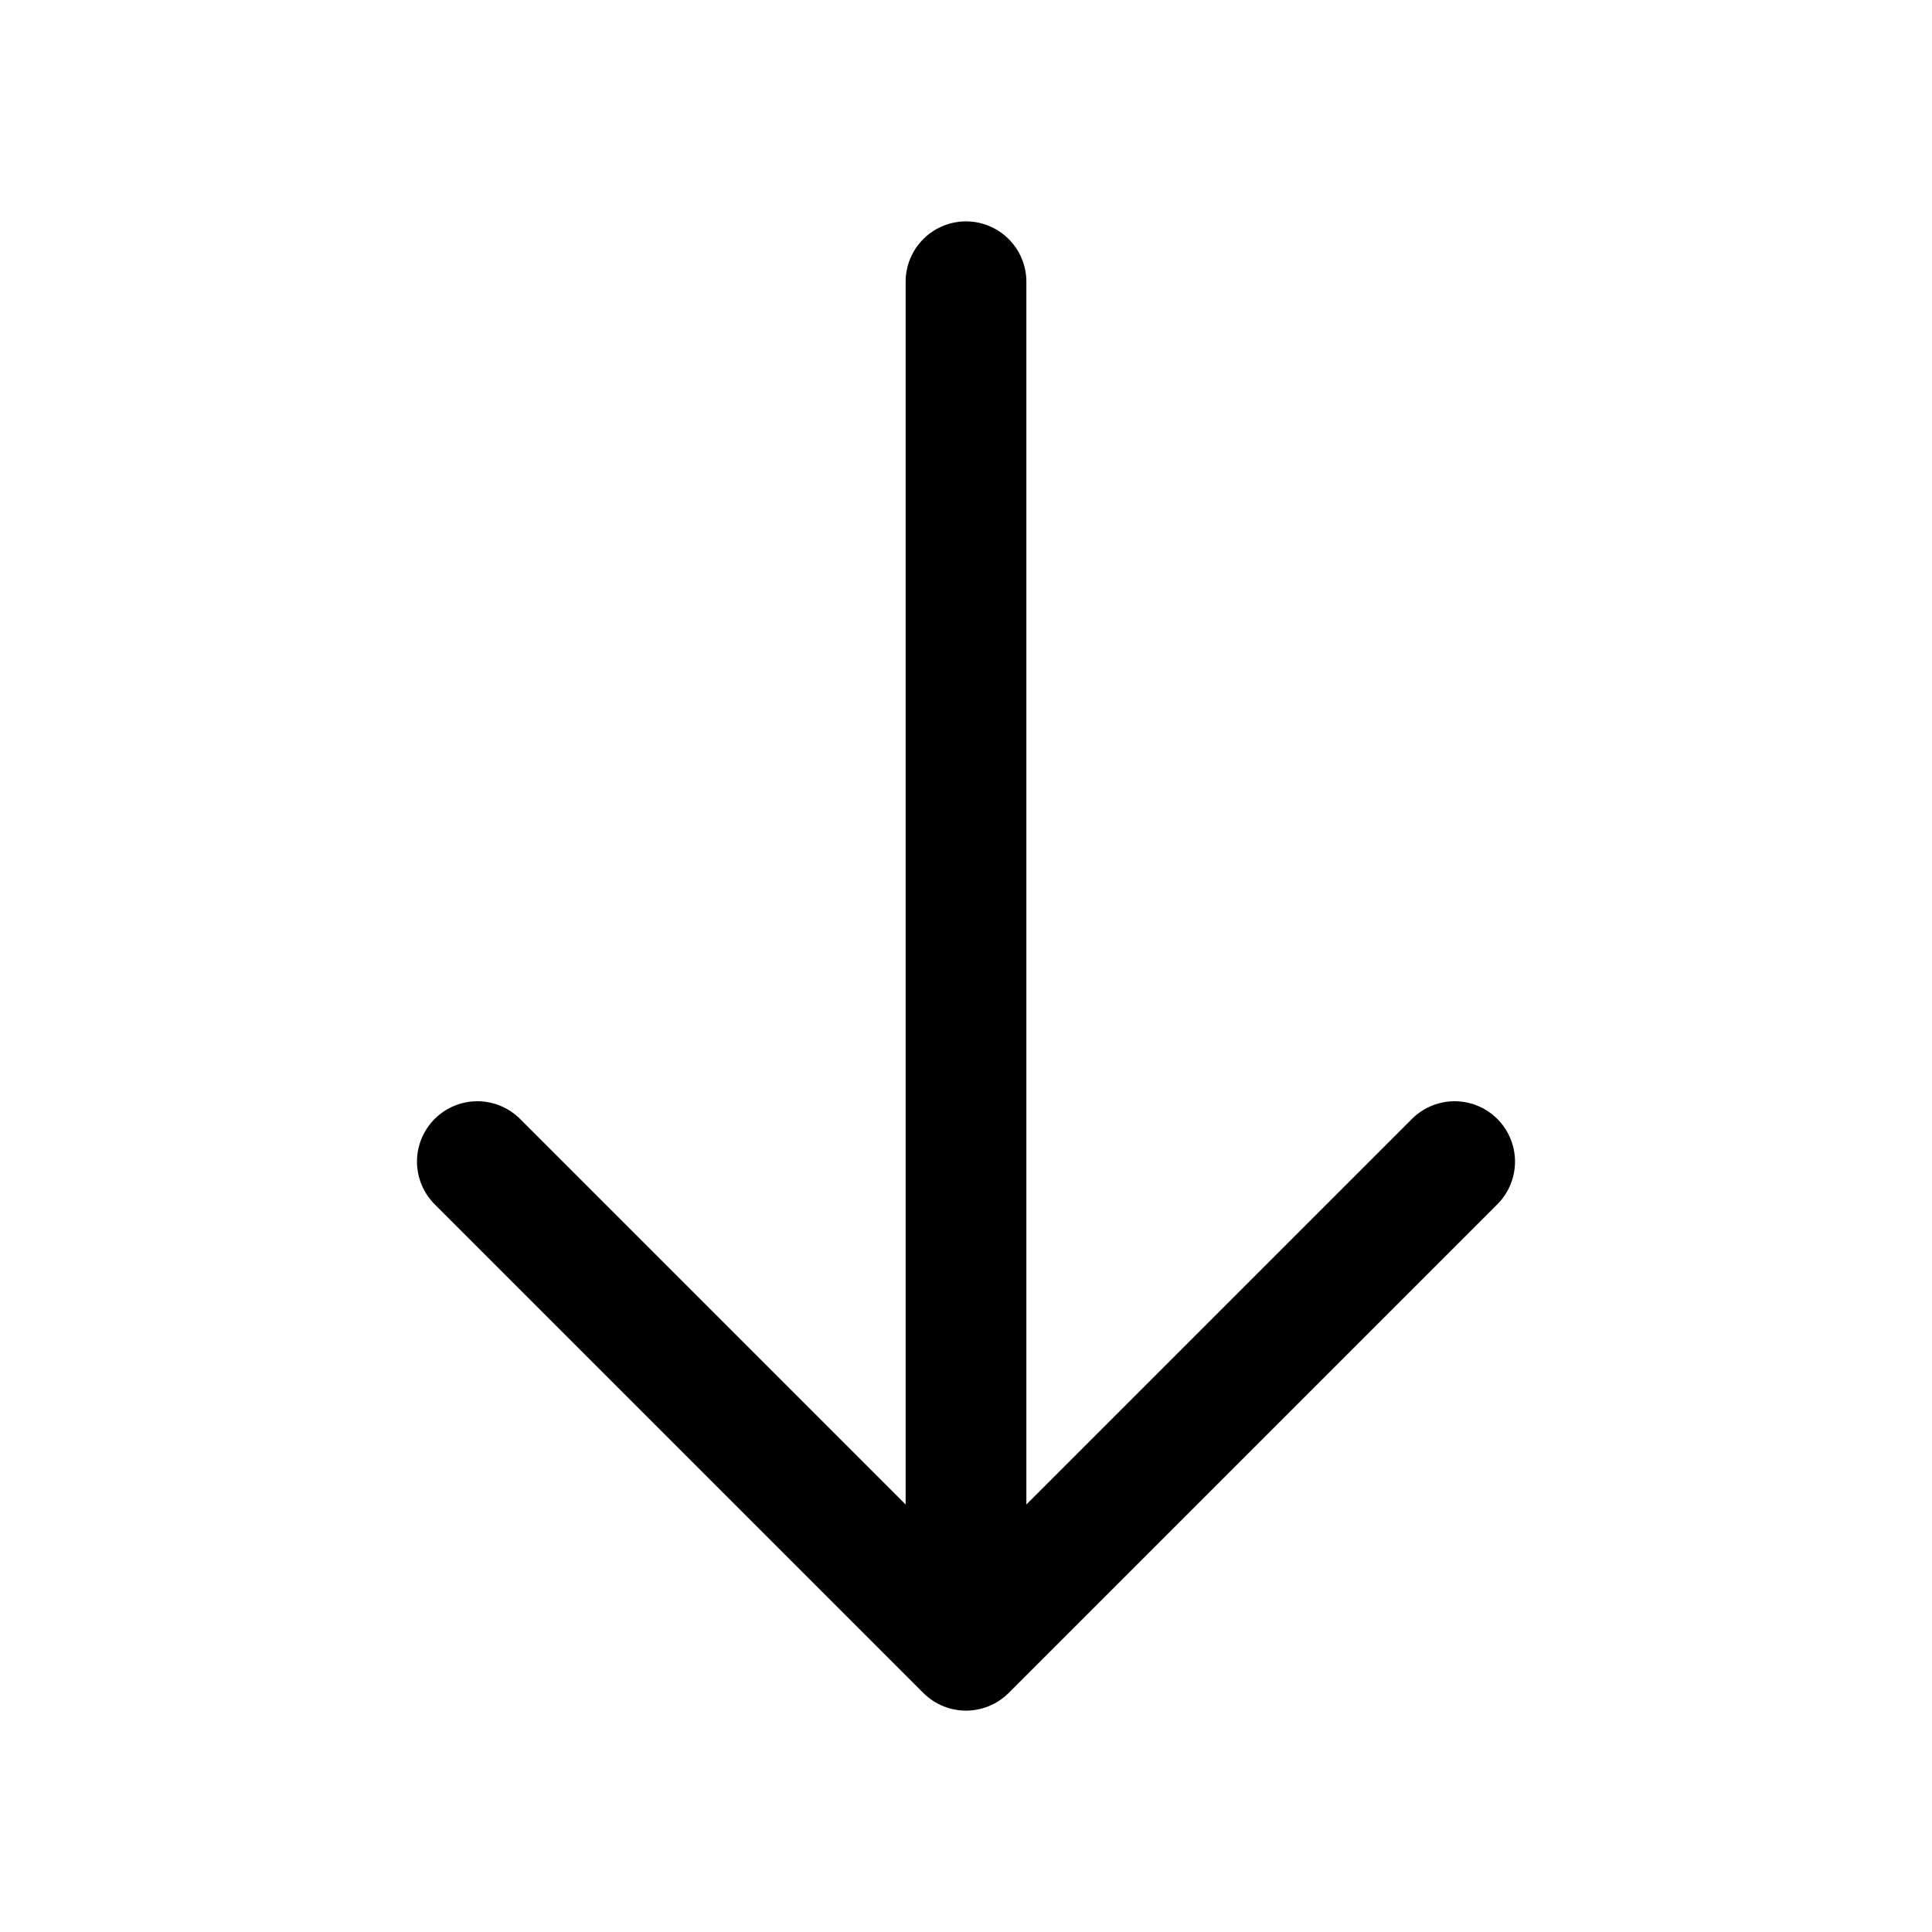
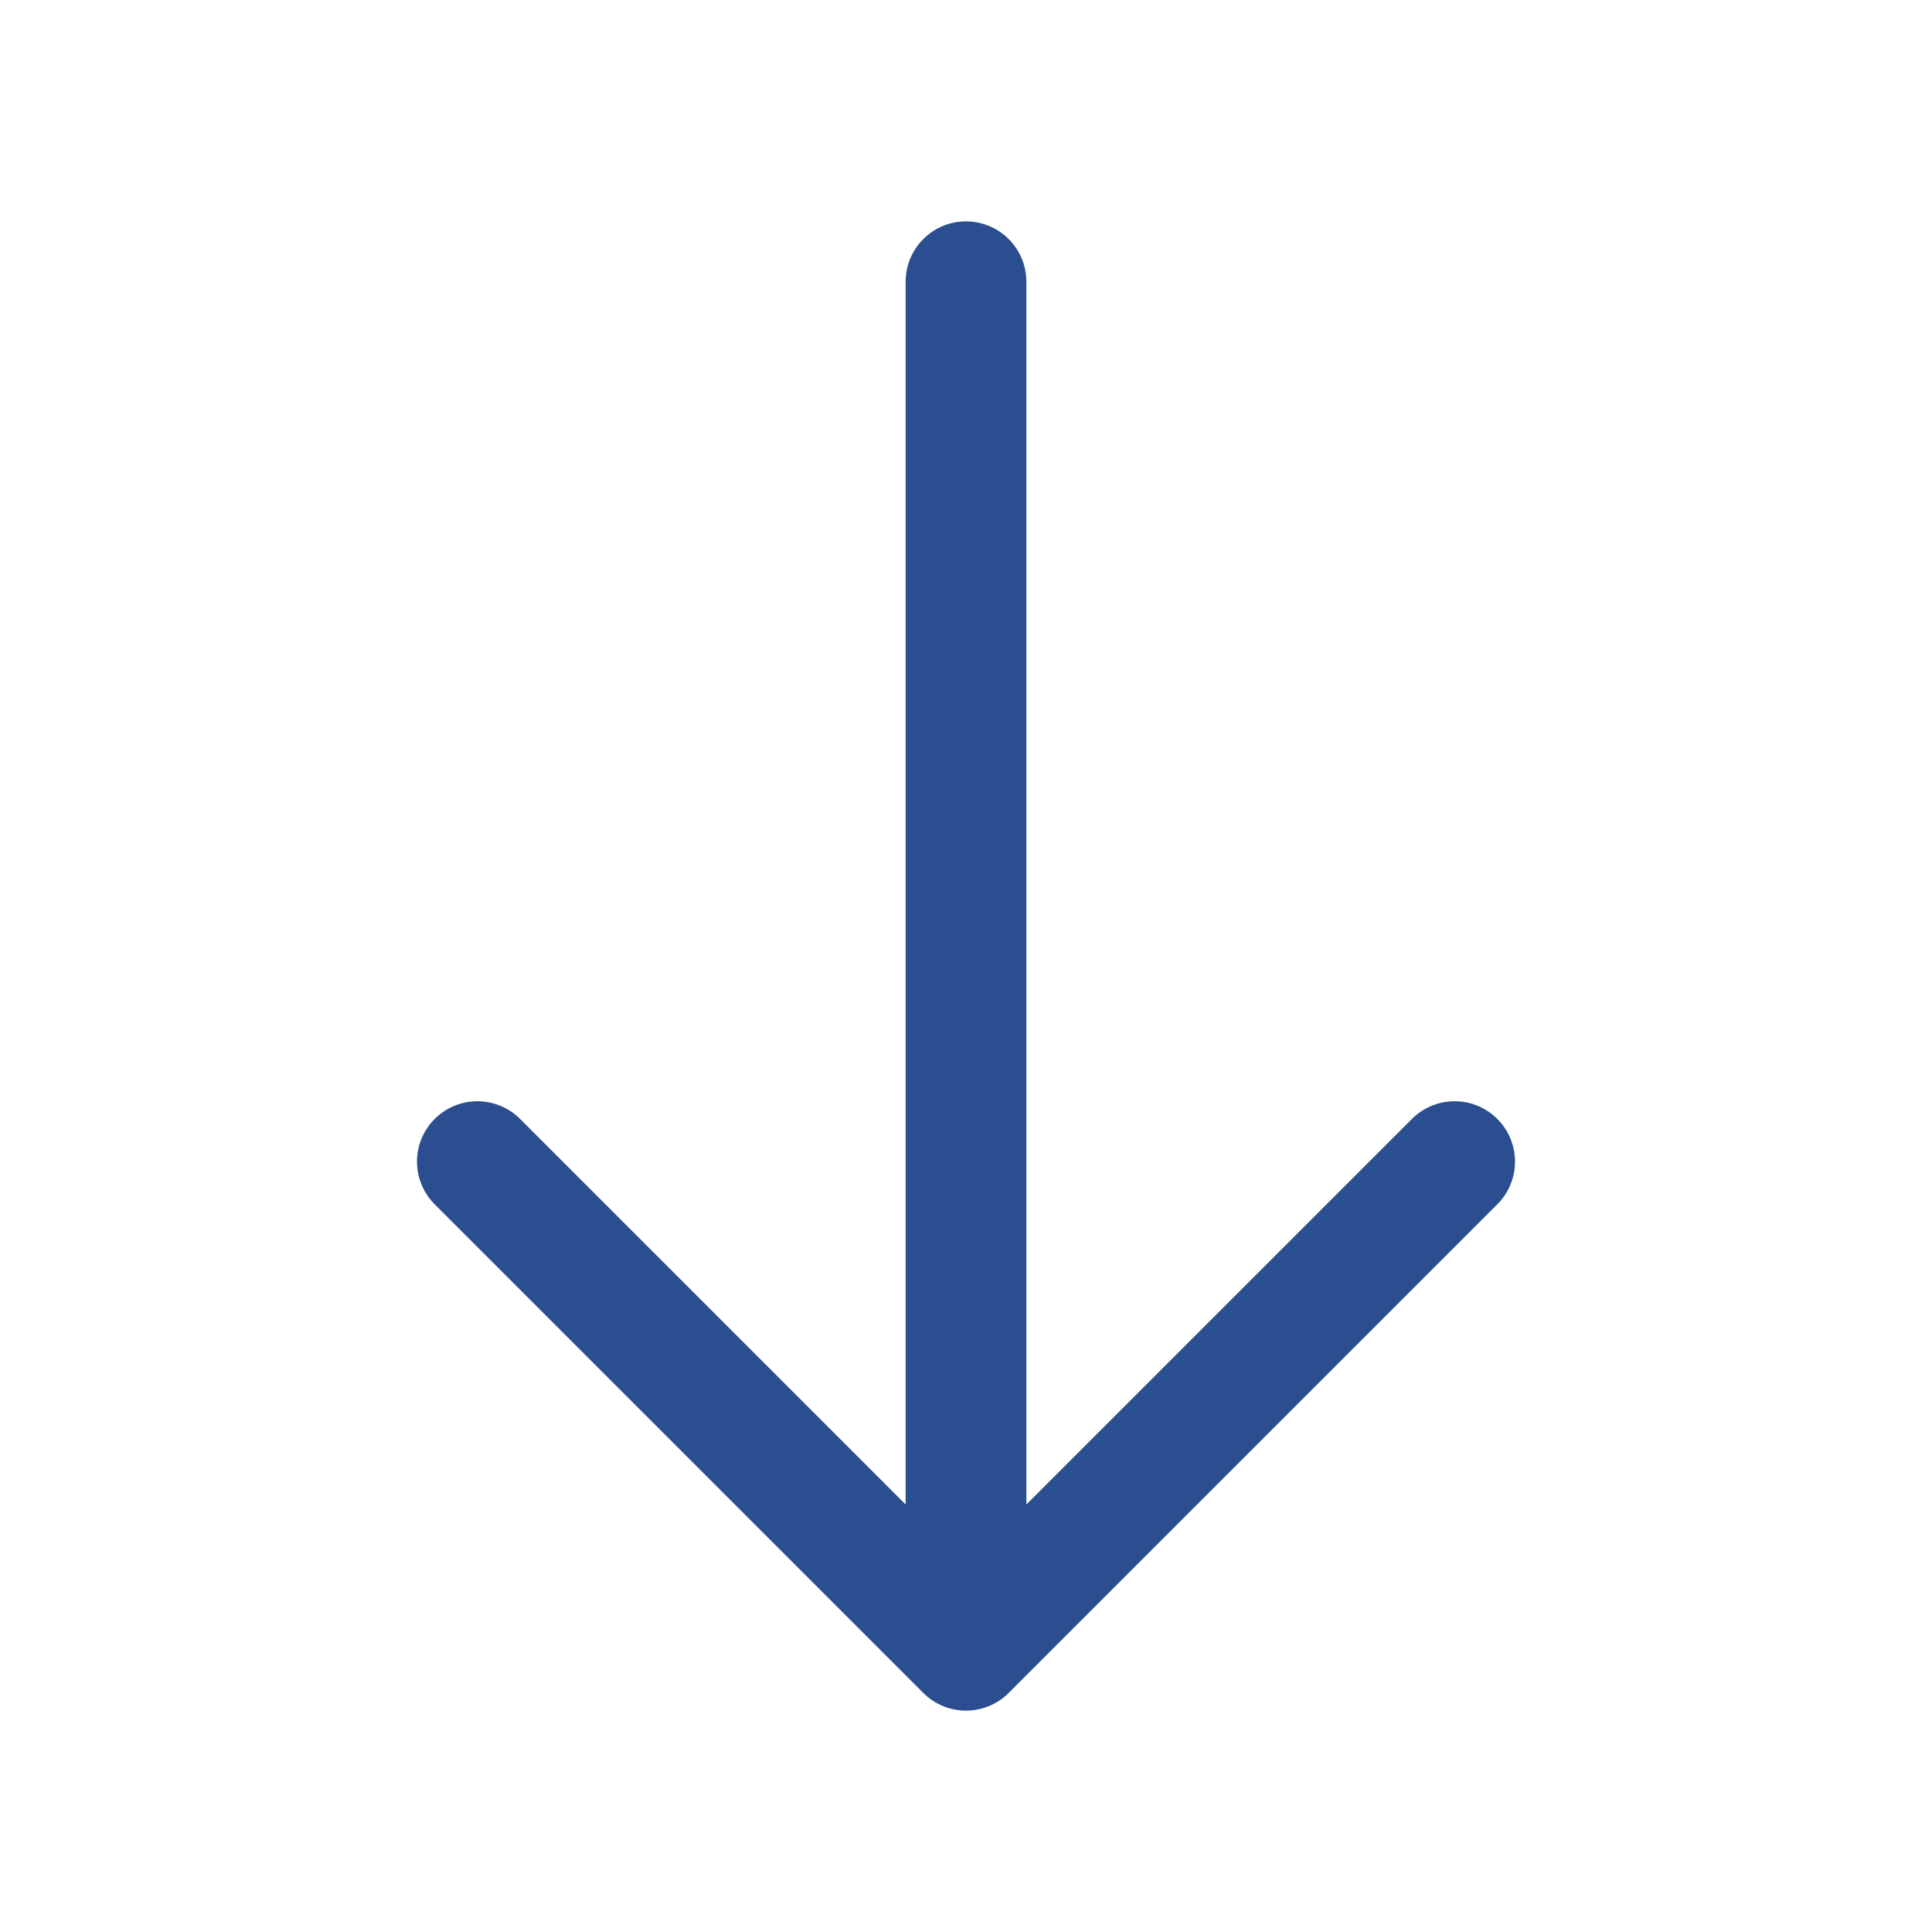
<svg xmlns="http://www.w3.org/2000/svg" width="24" height="24" viewBox="0 0 24 24" fill="none">
-   <path d="M18.07 14.43L12 20.5L5.93 14.43" stroke="black" stroke-width="1.5" stroke-miterlimit="10" stroke-linecap="round" stroke-linejoin="round" />
-   <path d="M12 3.5V20.33" stroke="black" stroke-width="1.5" stroke-miterlimit="10" stroke-linecap="round" stroke-linejoin="round" />
+   <path d="M18.07 14.43L12 20.5L5.93 14.43" stroke="#2A4E8F" stroke-width="1.5" stroke-miterlimit="10" stroke-linecap="round" stroke-linejoin="round" />
+   <path d="M12 3.5V20.33" stroke="#2A4E8F" stroke-width="1.5" stroke-miterlimit="10" stroke-linecap="round" stroke-linejoin="round" />
</svg>
